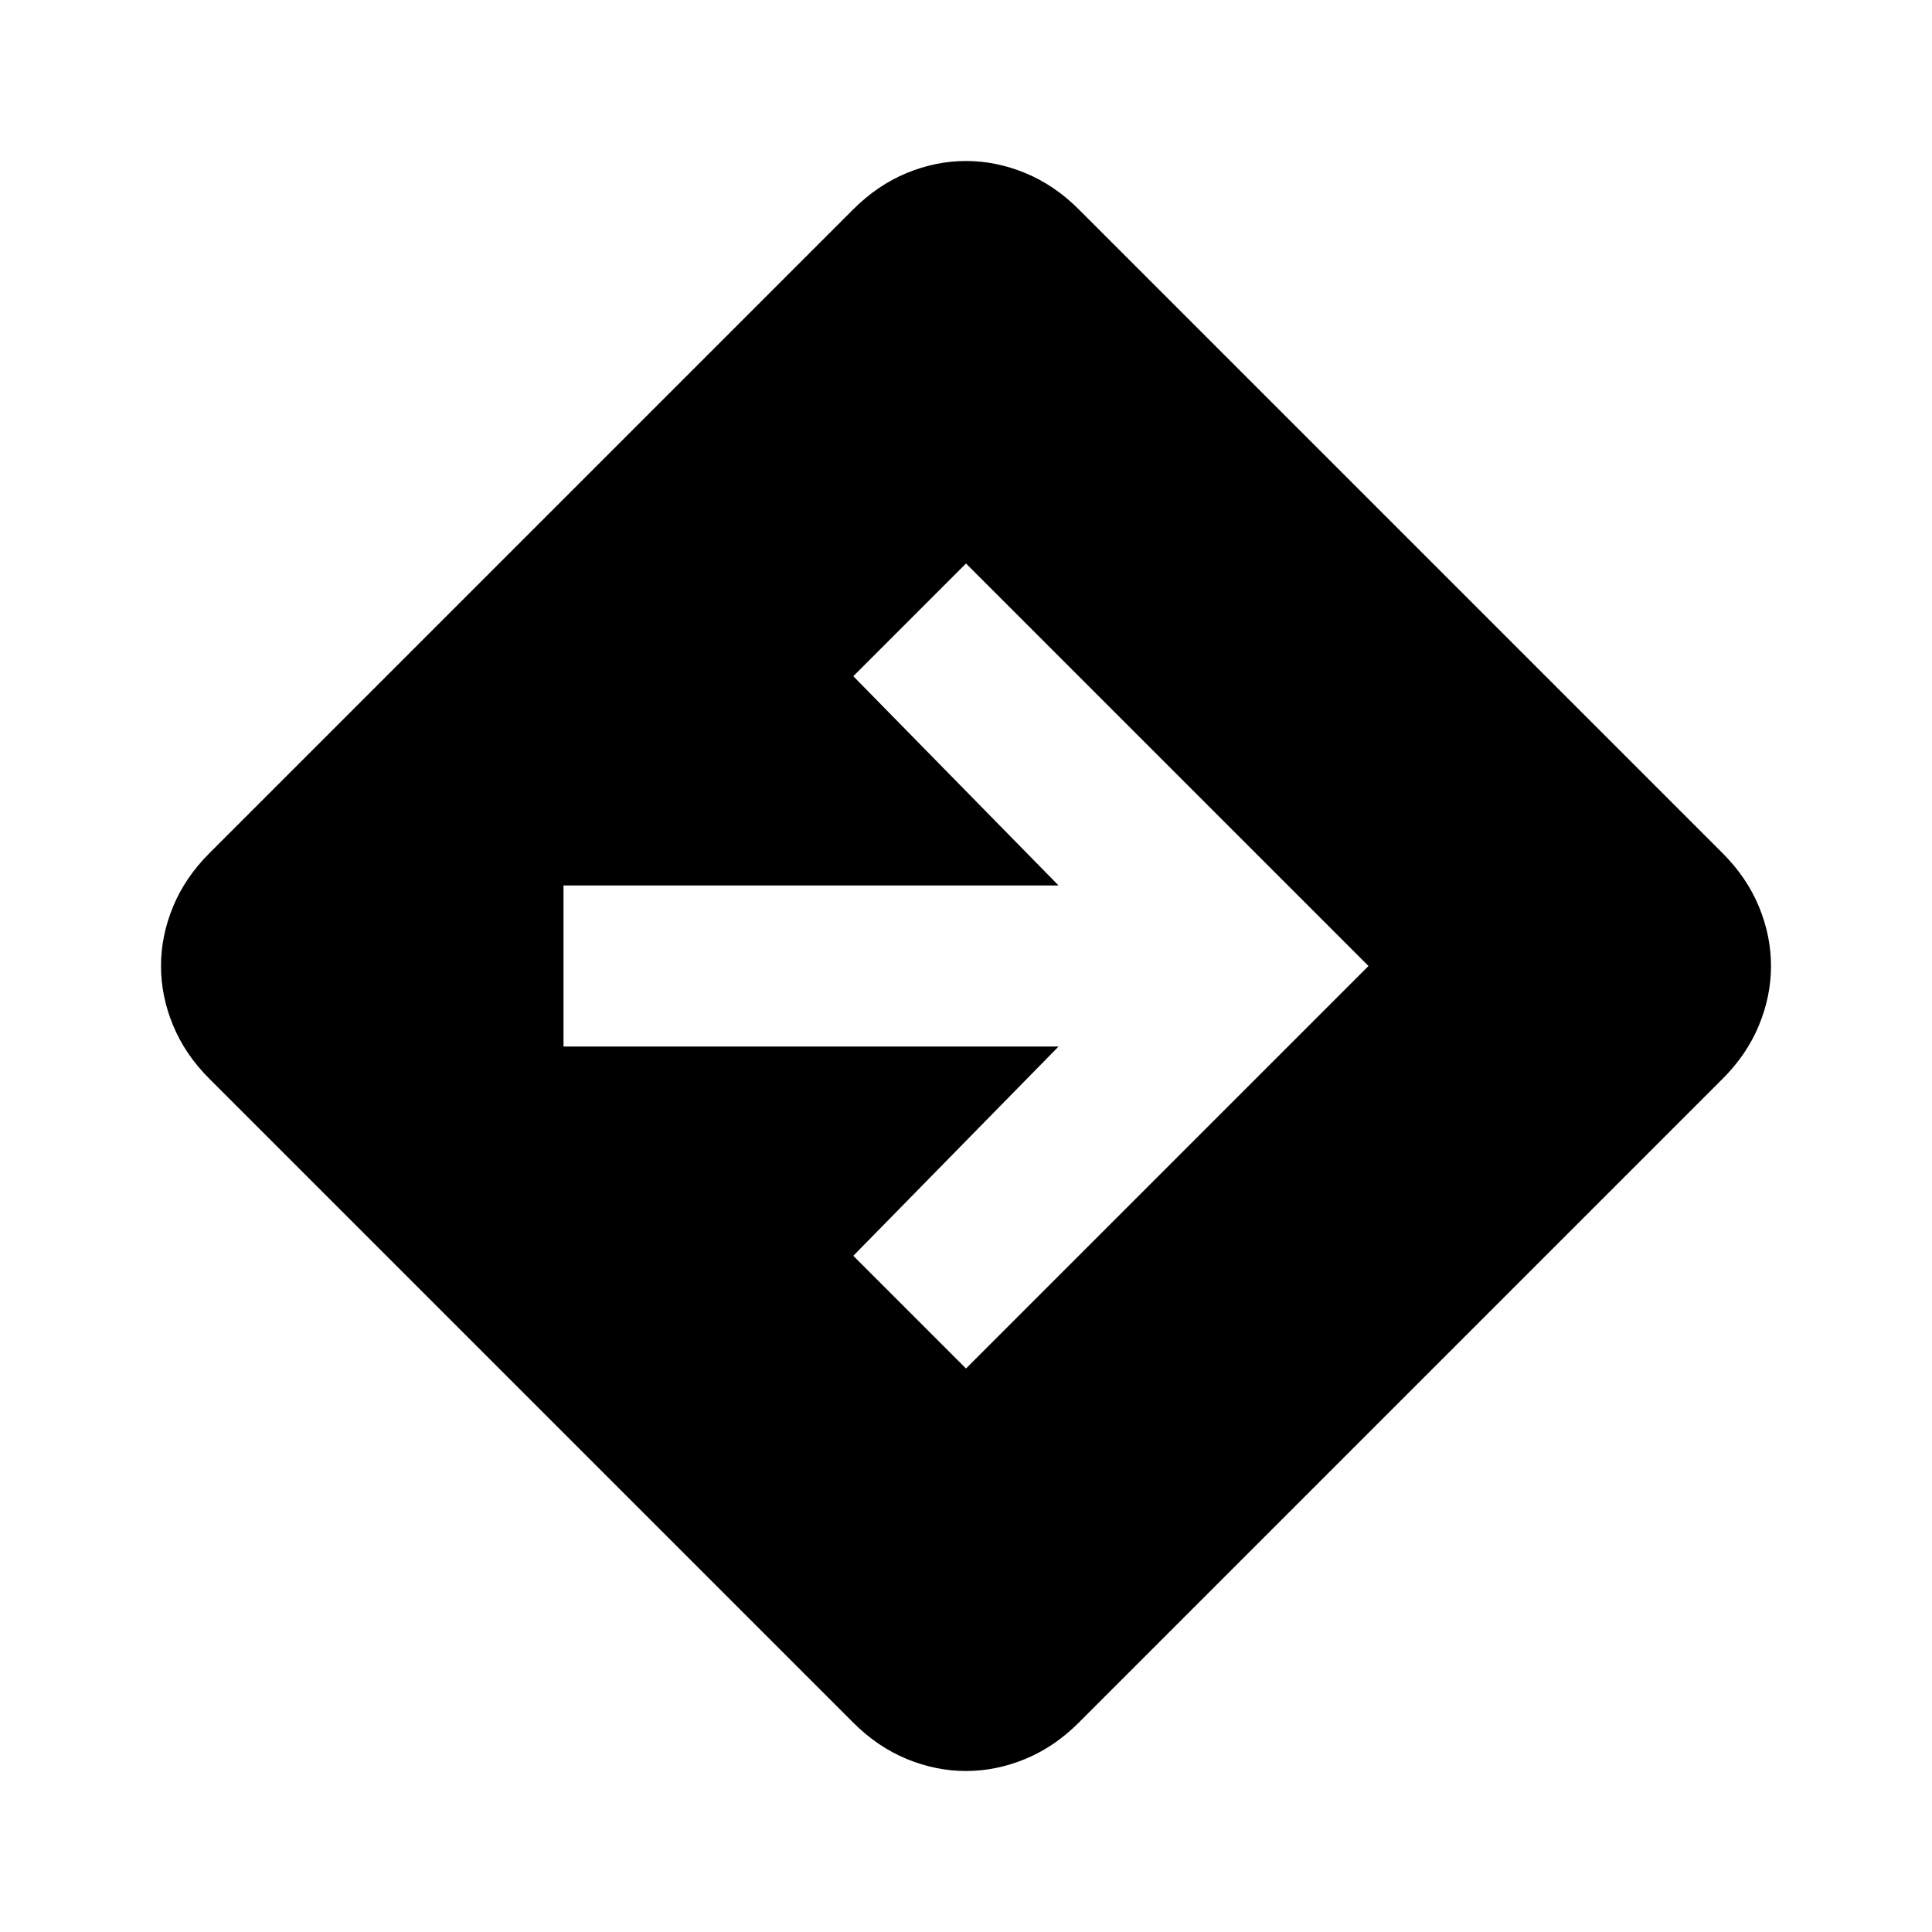
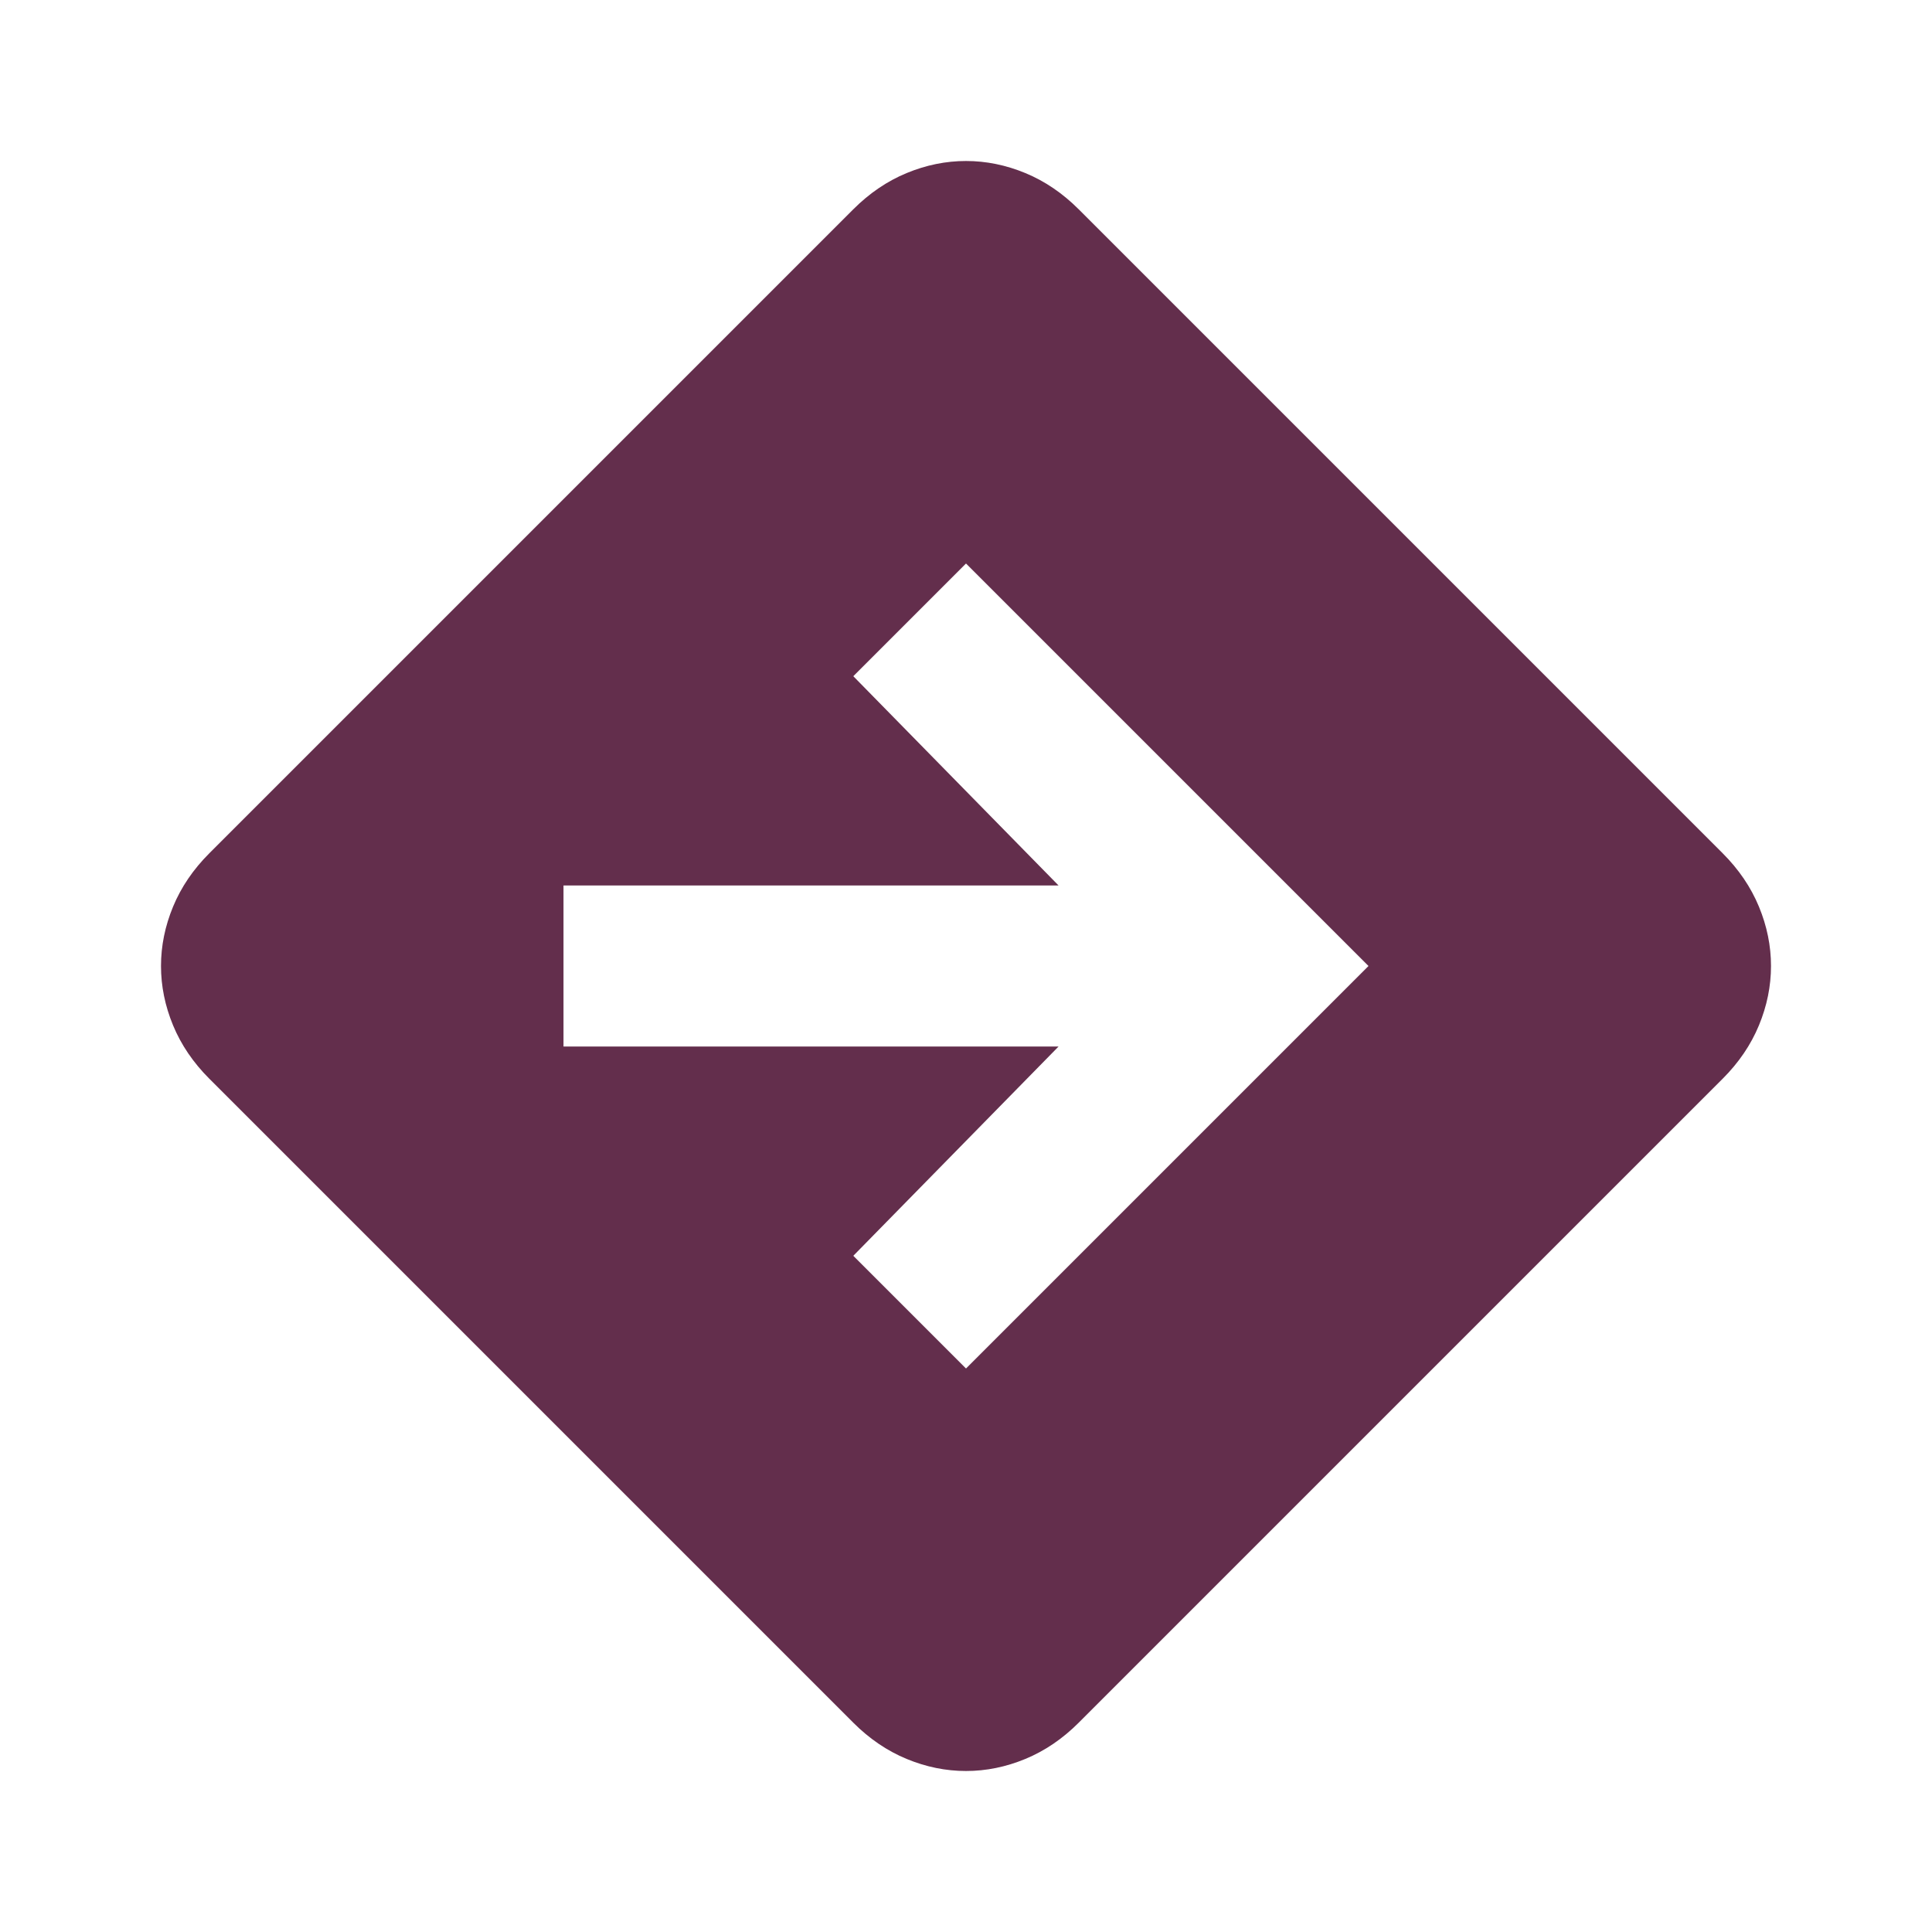
<svg xmlns="http://www.w3.org/2000/svg" height="24" viewBox="0 -960 960 960" width="24">
-   <path d="M480-80q-15 0-29.5-6T424-104L104-424q-12-12-18-26.5T80-480q0-15 6-29.5t18-26.5l320-320q12-12 26.5-18t29.5-6q15 0 29.5 6t26.5 18l320 320q12 12 18 26.5t6 29.5q0 15-6 29.5T856-424L536-104q-12 12-26.5 18T480-80Zm0-200 200-200-200-200-56 56 102 104H280v80h246L424-336l56 56Z" />
+   <path fill="#632e4c" d="M480-80q-15 0-29.5-6T424-104L104-424q-12-12-18-26.5T80-480q0-15 6-29.5t18-26.5l320-320q12-12 26.5-18t29.5-6q15 0 29.5 6t26.5 18l320 320q12 12 18 26.5t6 29.5q0 15-6 29.5T856-424L536-104q-12 12-26.5 18T480-80Zm0-200 200-200-200-200-56 56 102 104H280v80h246L424-336l56 56Z" />
</svg>
